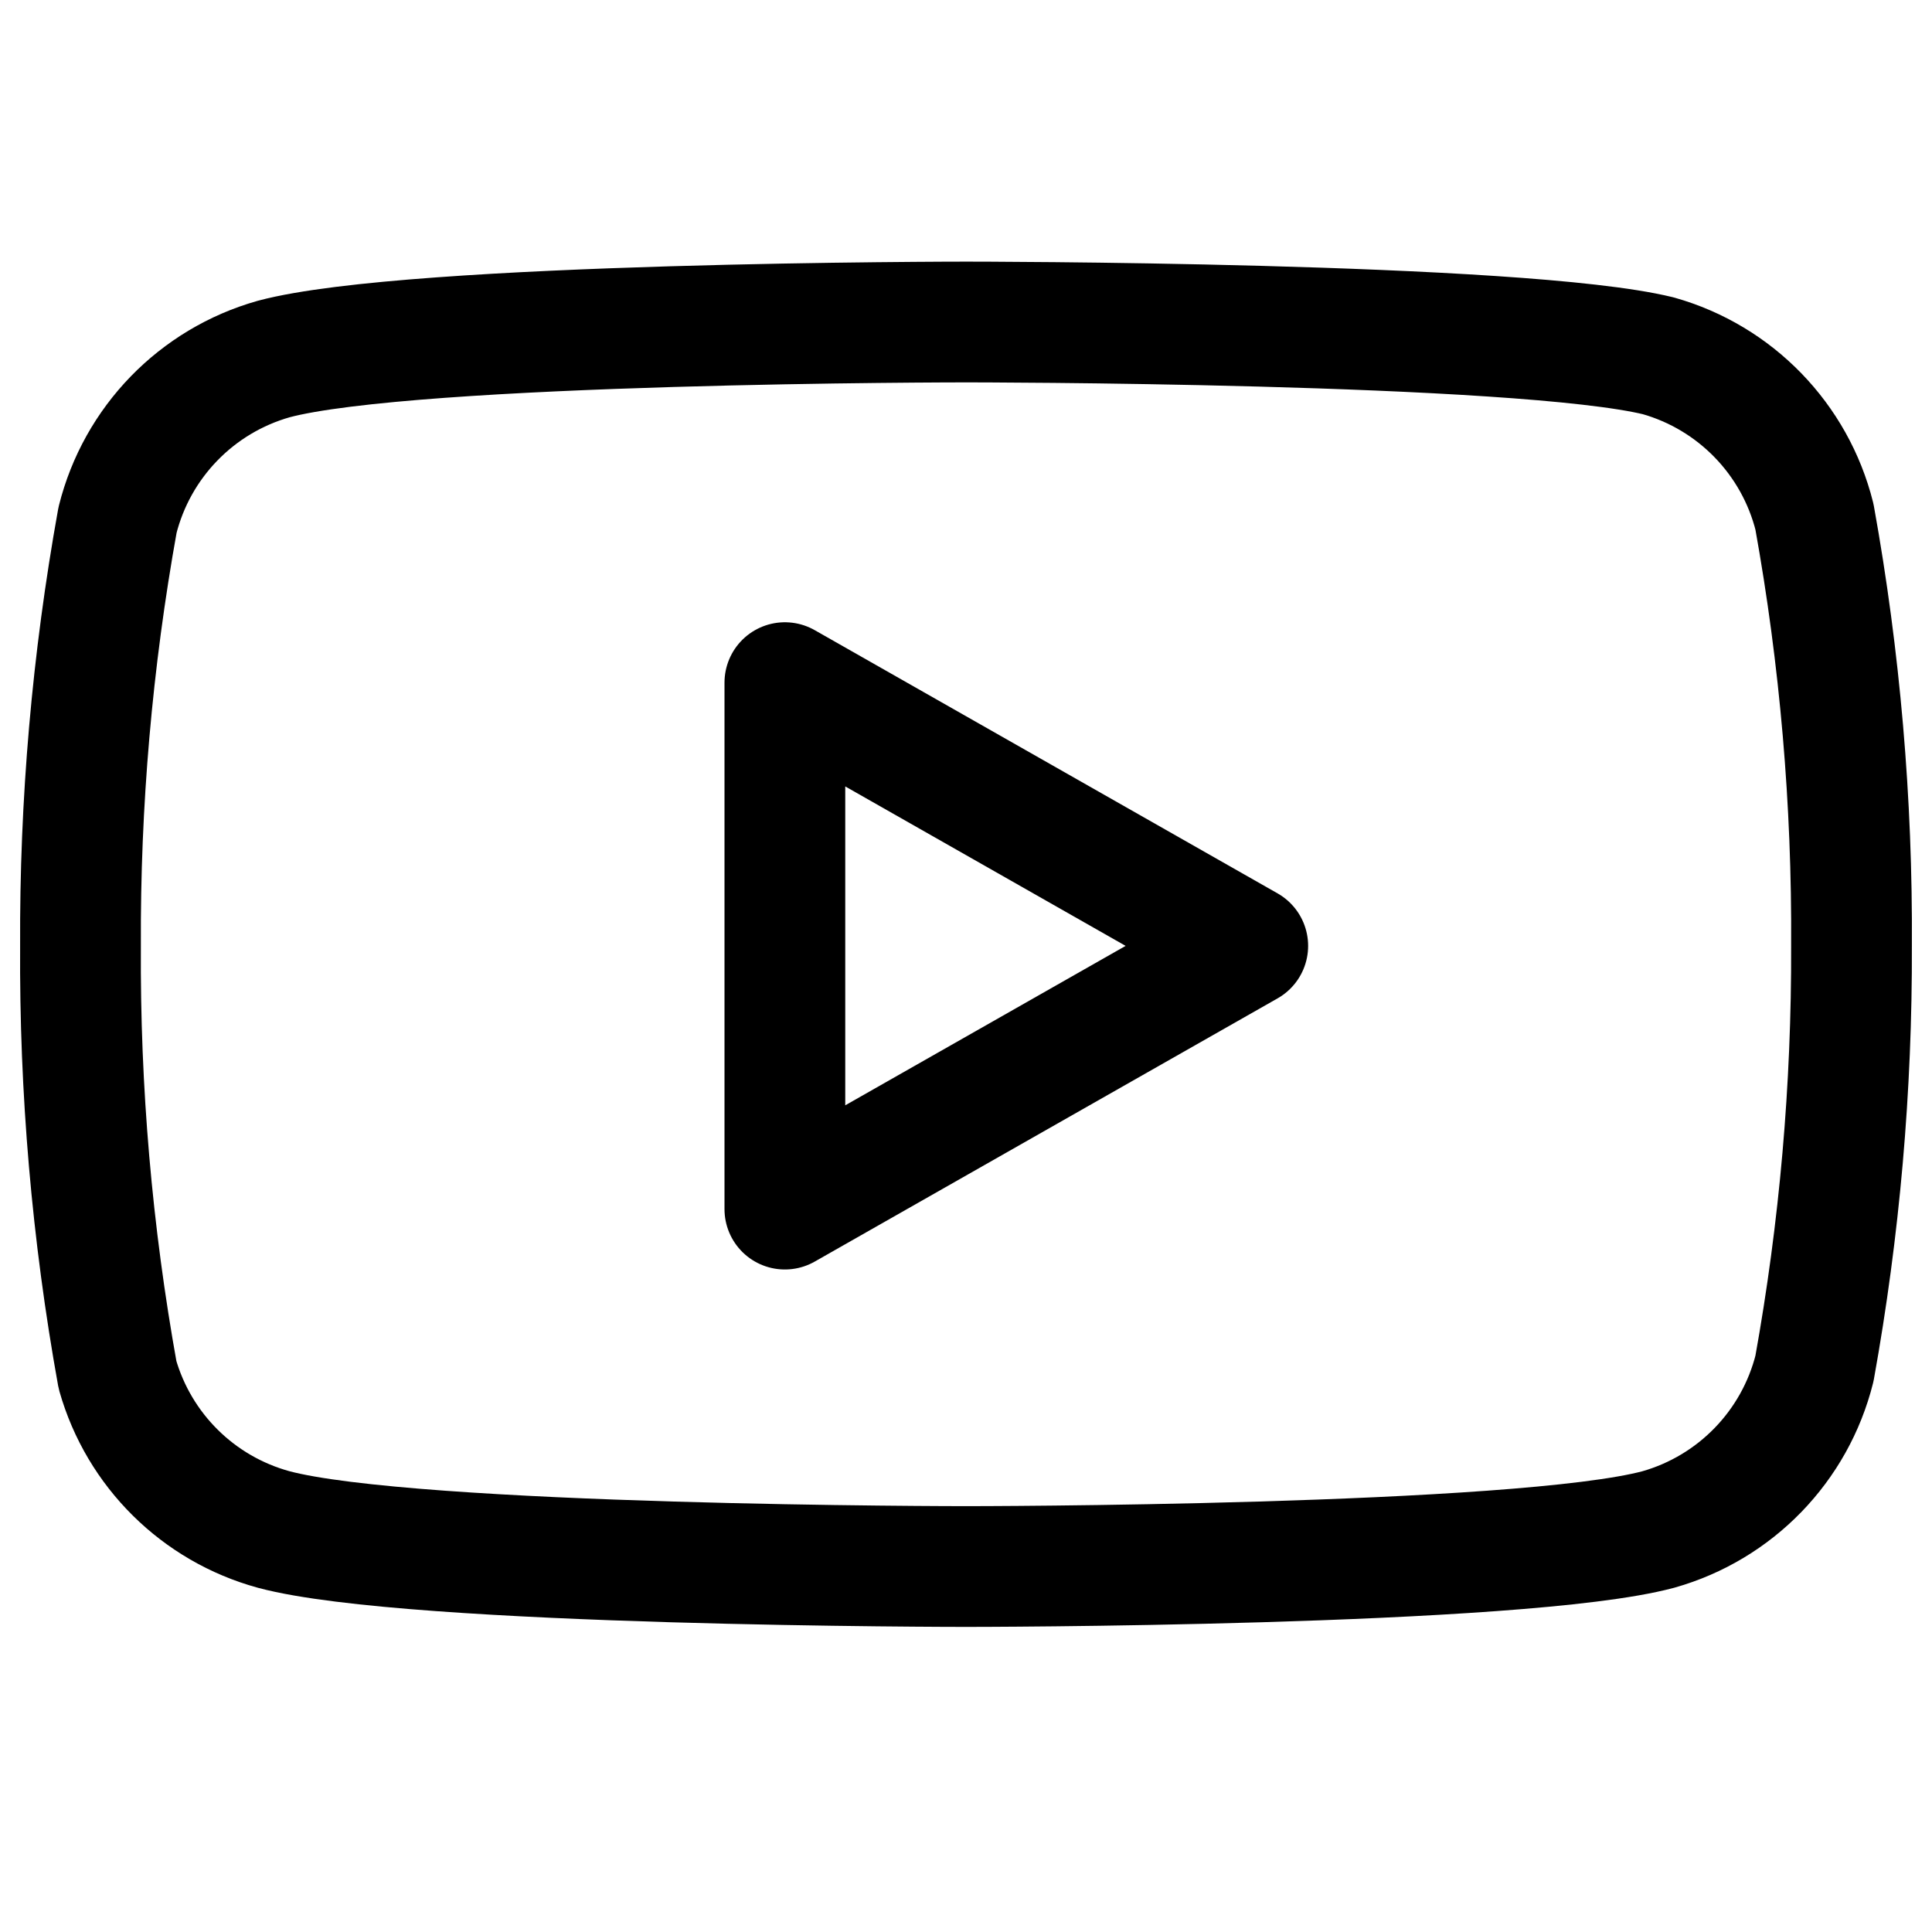
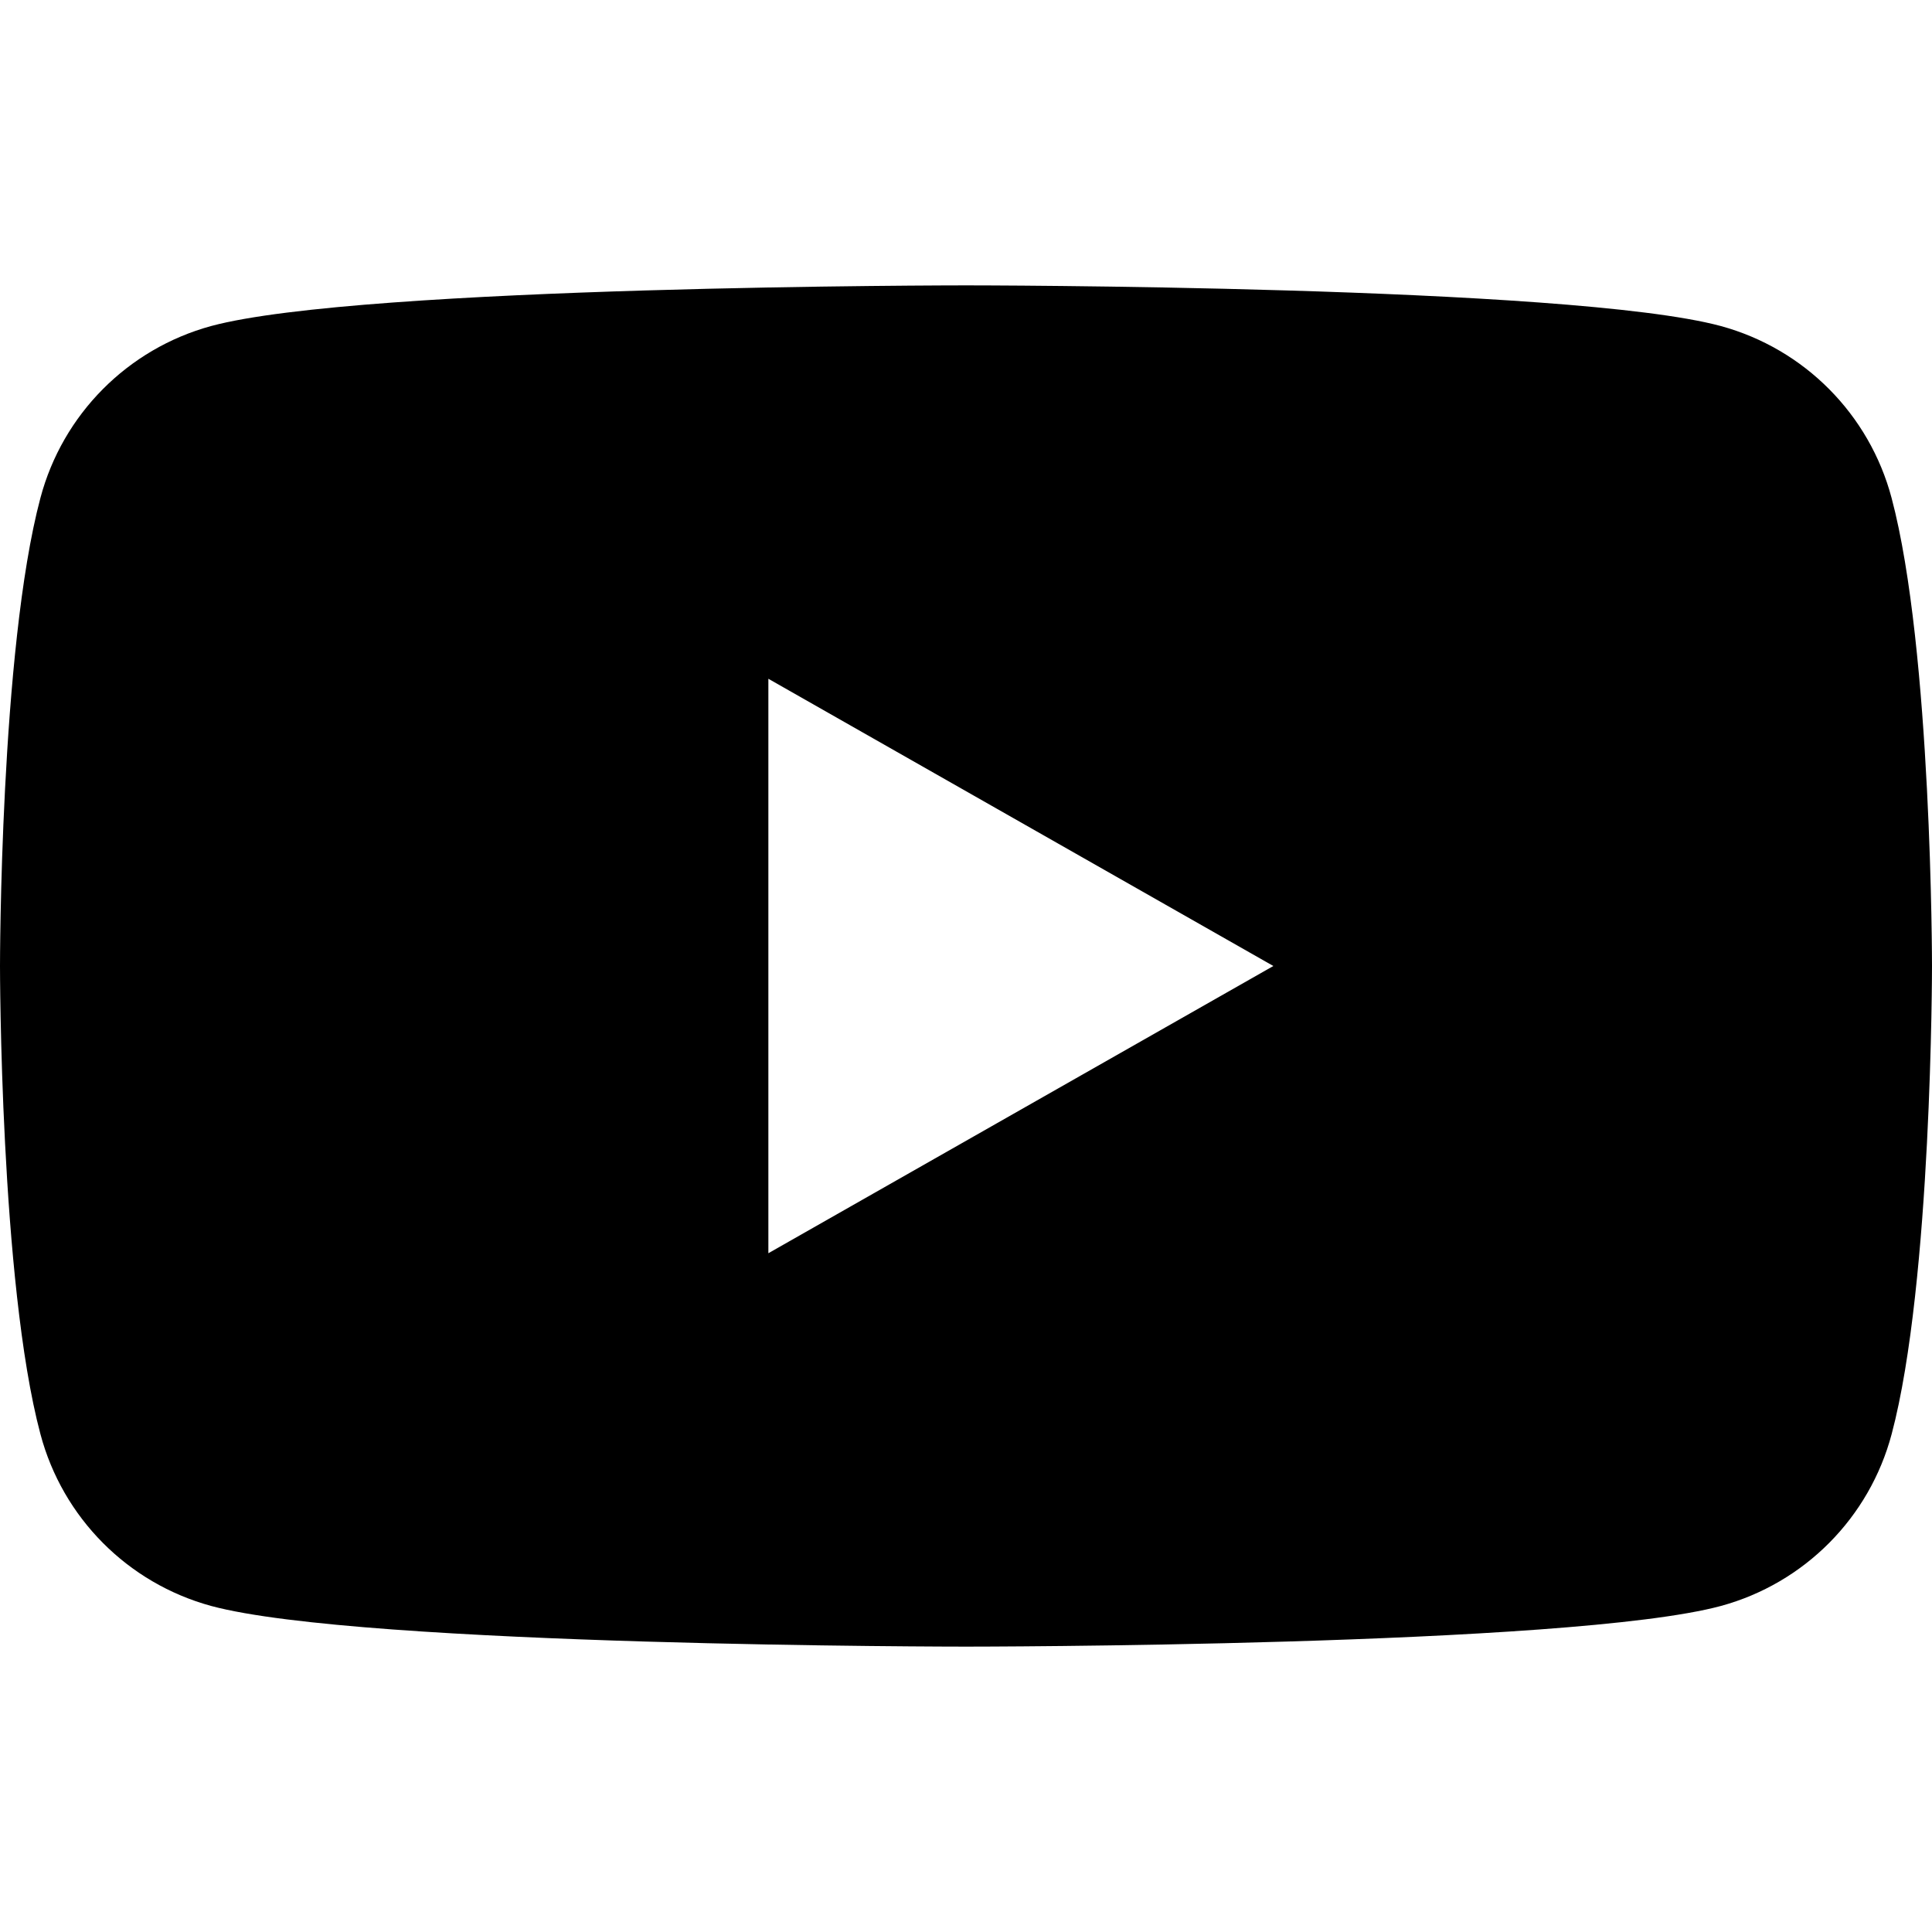
- <svg xmlns="http://www.w3.org/2000/svg" width="64" height="64" viewBox="0 0 24 24" fill="none" stroke="currentColor" stroke-width="1.5" stroke-linecap="round" stroke-linejoin="round" class="feather feather-youtube">
-   <path d="M22.54 6.42a2.78 2.78 0 0 0-1.94-2C18.88 4 12 4 12 4s-6.88 0-8.6.46a2.78 2.78 0 0 0-1.94 2A29 29 0 0 0 1 11.75a29 29 0 0 0 .46 5.33A2.78 2.78 0 0 0 3.4 19c1.72.46 8.6.46 8.6.46s6.88 0 8.6-.46a2.78 2.78 0 0 0 1.94-2 29 29 0 0 0 .46-5.25 29 29 0 0 0-.46-5.33z" />
-   <polygon points="9.75 15.02 15.5 11.75 9.75 8.48 9.75 15.02" />
+ <svg xmlns="http://www.w3.org/2000/svg" role="img" viewBox="0 0 24 24">
+   <path d="M23.498 6.186a3.016 3.016 0 0 0-2.122-2.136C19.505 3.545 12 3.545 12 3.545s-7.505 0-9.377.505A3.017 3.017 0 0 0 .502 6.186C0 8.07 0 12 0 12s0 3.93.502 5.814a3.016 3.016 0 0 0 2.122 2.136c1.871.505 9.376.505 9.376.505s7.505 0 9.377-.505a3.015 3.015 0 0 0 2.122-2.136C24 15.93 24 12 24 12s0-3.93-.502-5.814zM9.545 15.568V8.432L15.818 12l-6.273 3.568z" />
</svg>
